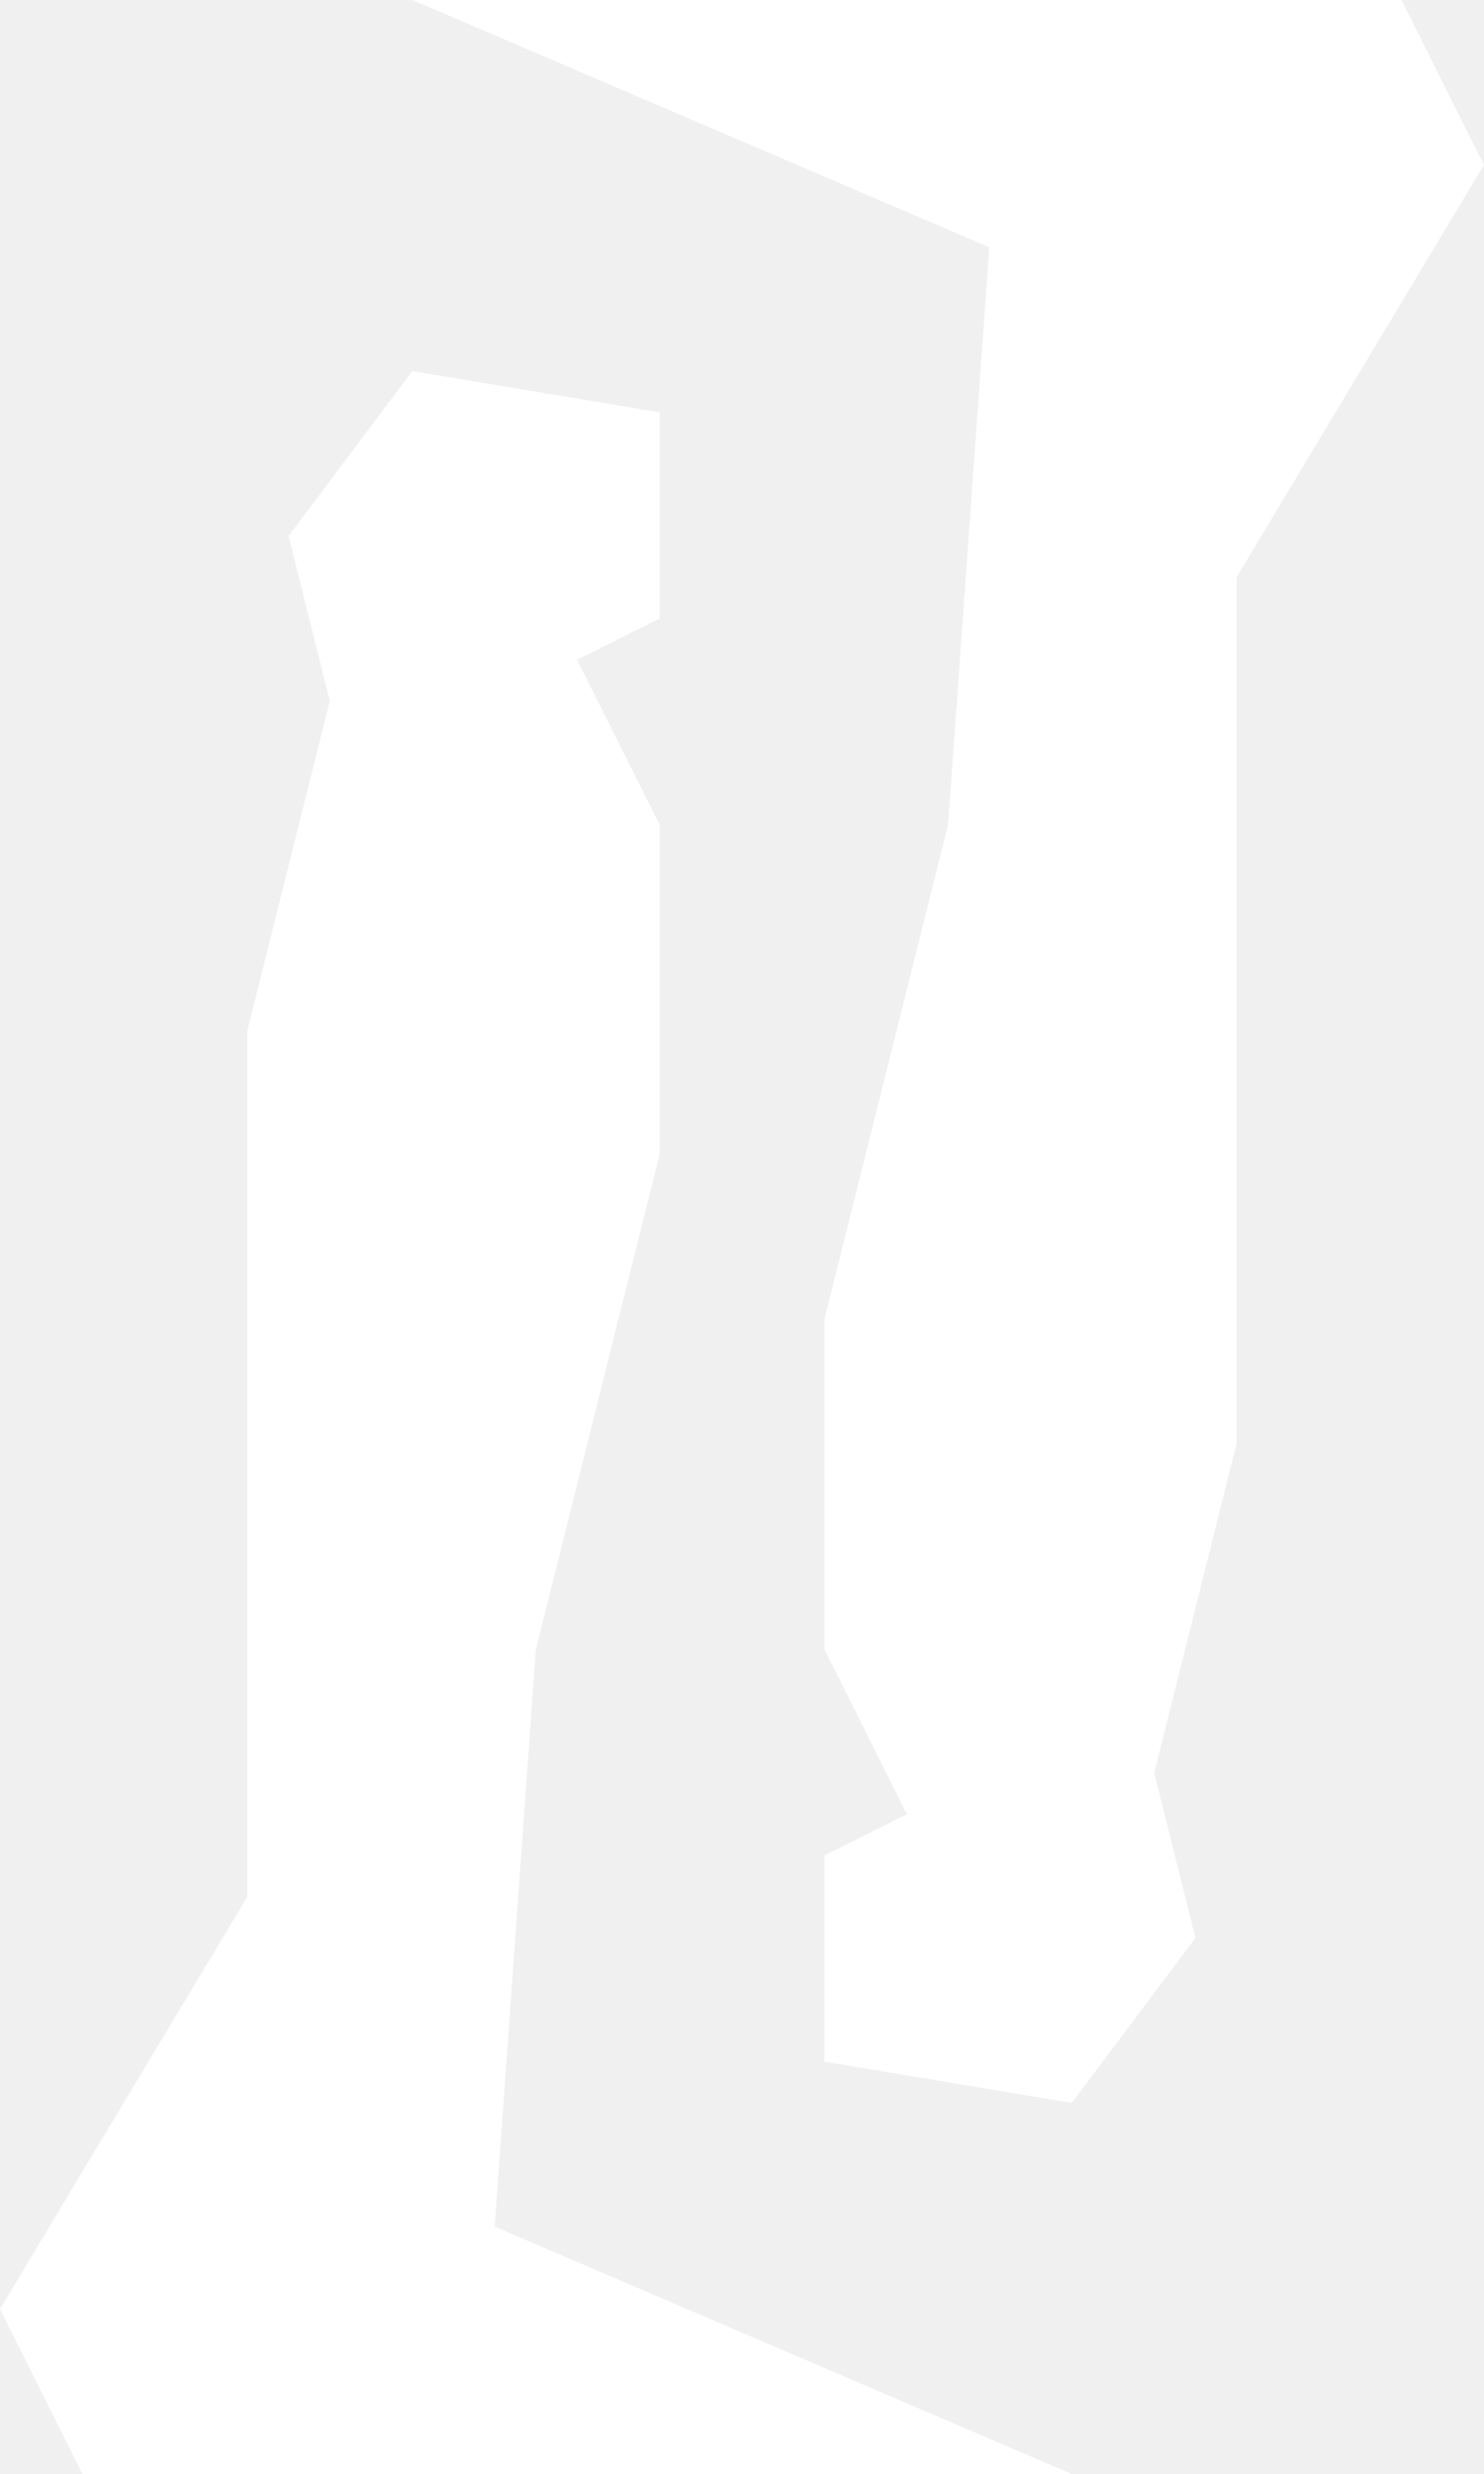
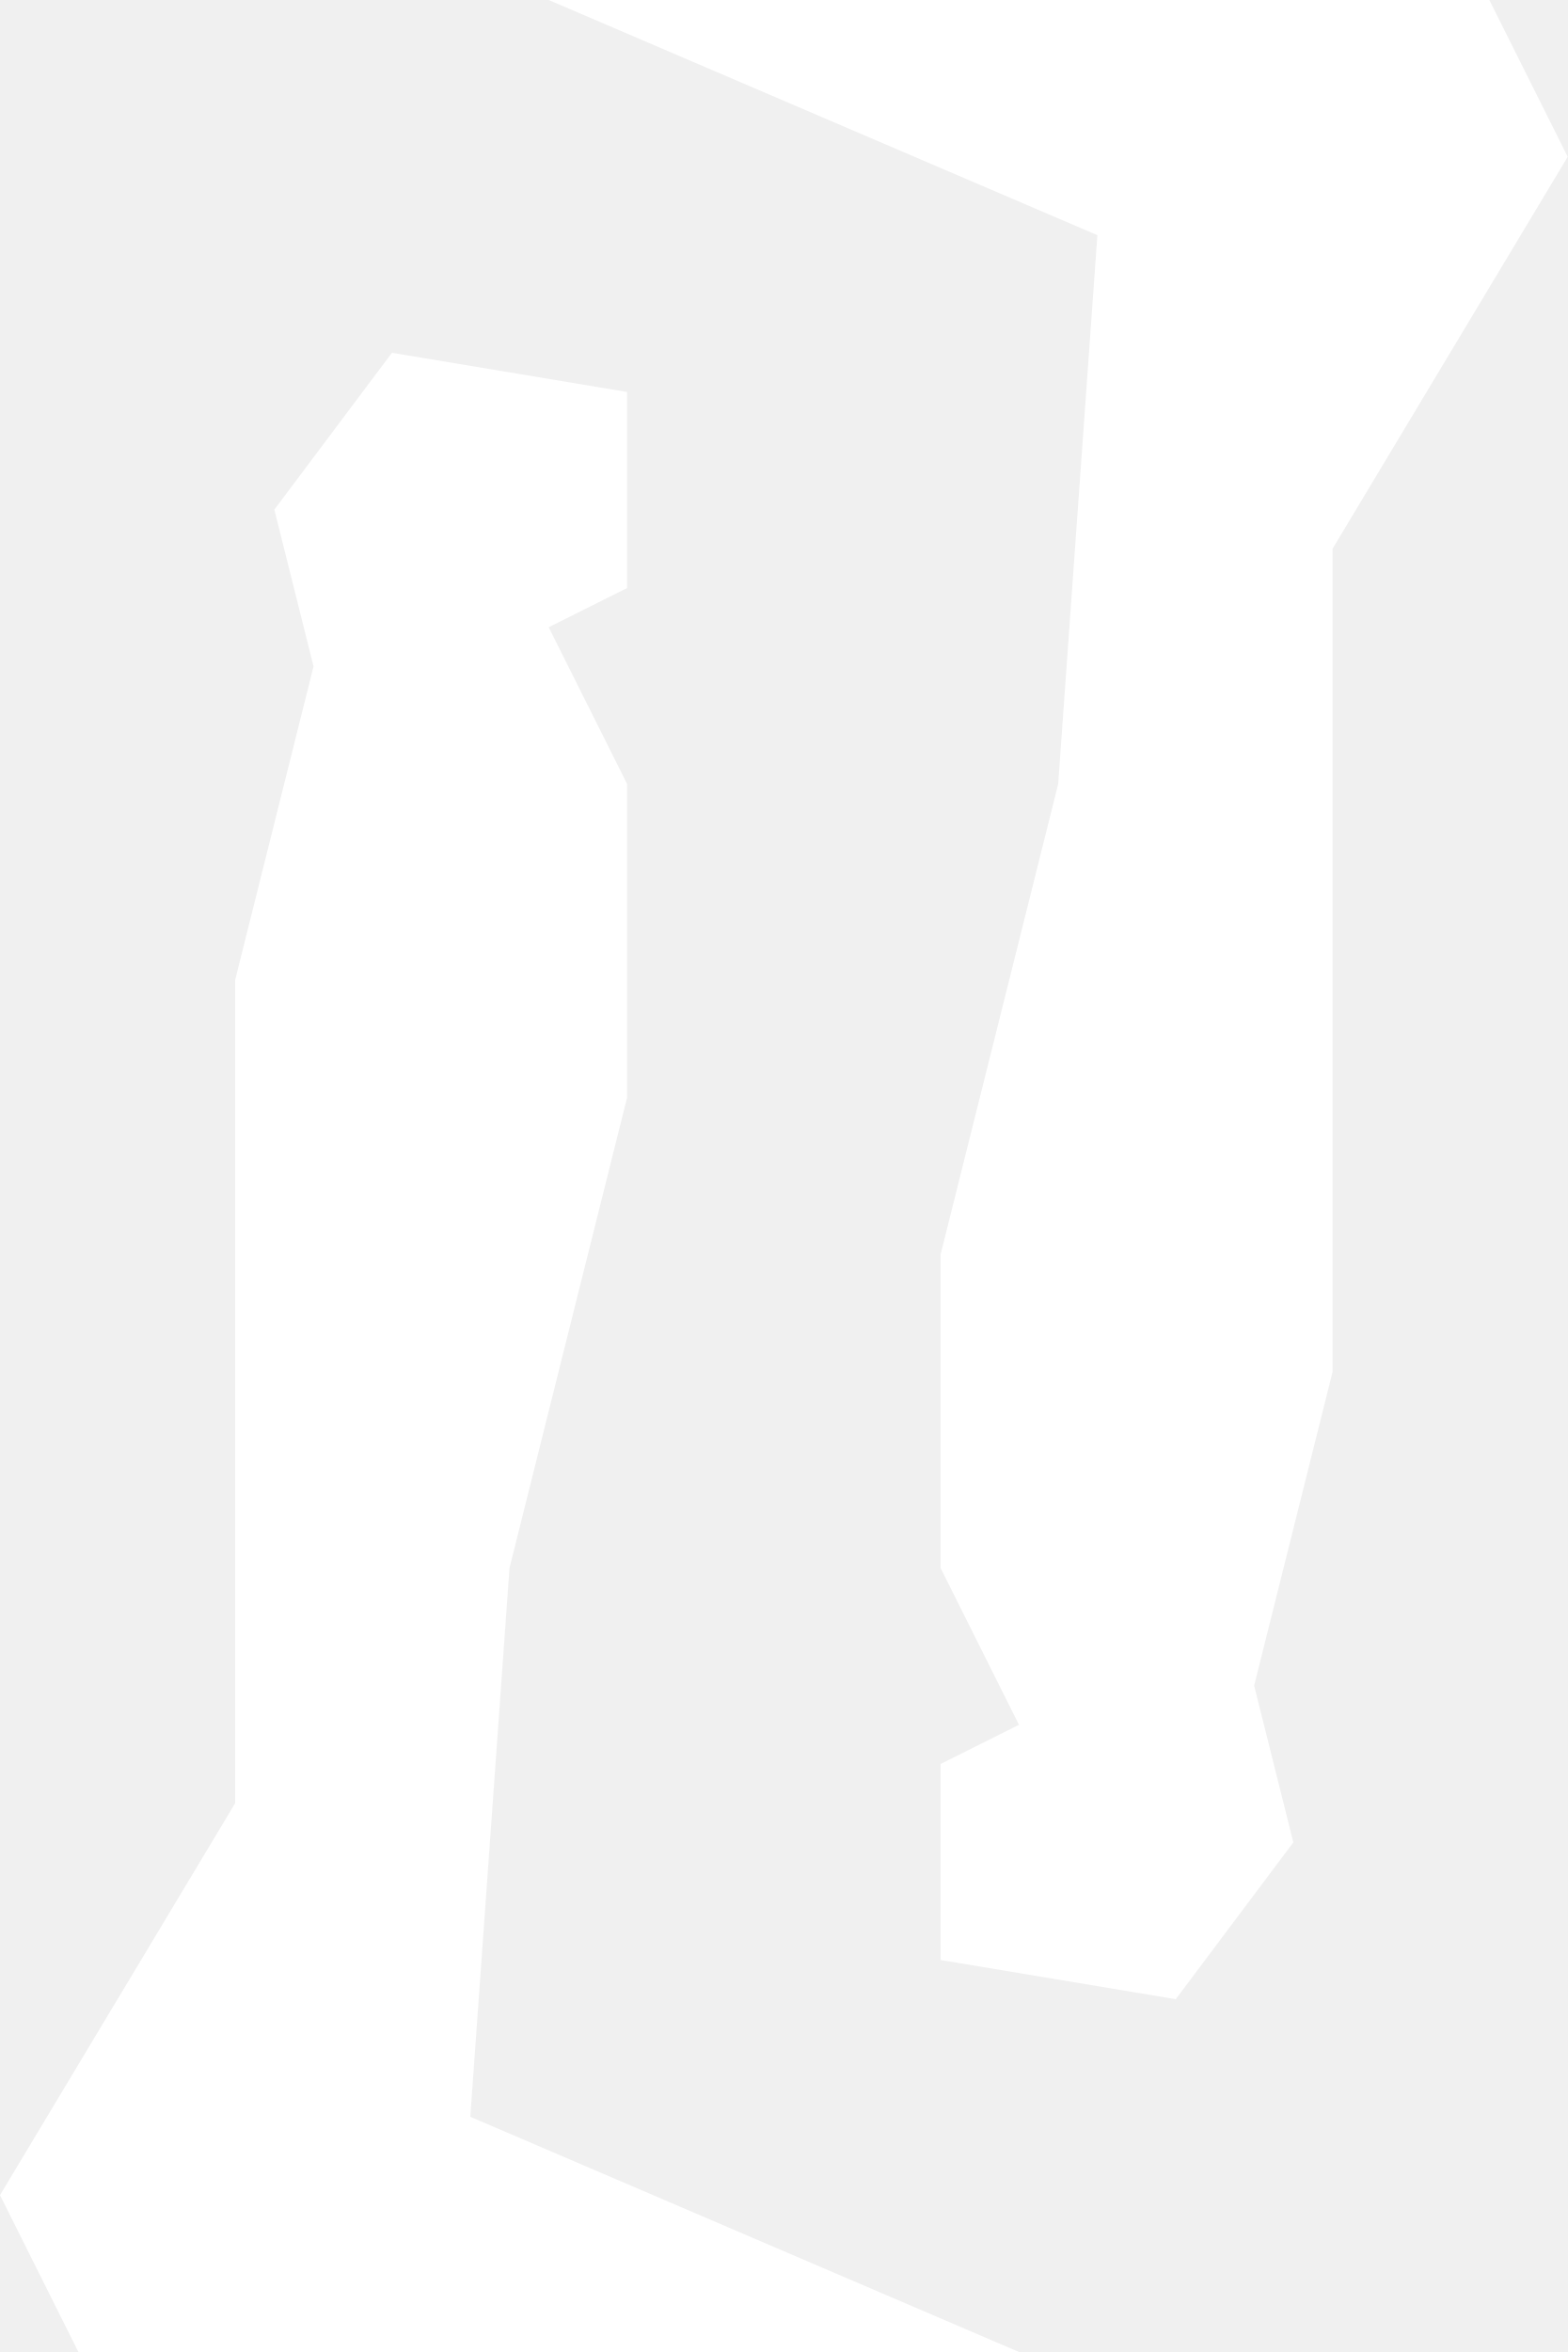
- <svg xmlns="http://www.w3.org/2000/svg" width="18" height="30" viewBox="0 0 18 30" fill="none">
+ <svg xmlns="http://www.w3.org/2000/svg" width="20" height="30" viewBox="0 0 20 30" fill="none">
  <path d="M8 10V14L6.5 20L6 27L13 30H1L0 28L3 23V12.5L4 8.5L3.5 6.5L5 4.5L8 5V7.5L7 8L8 10Z" fill="white" />
-   <path d="M10 20V16L11.5 10L12 3L5 -1.90735e-06H17L18 2L15 7L15 17.5L14 21.5L14.5 23.5L13 25.5L10 25V22.5L11 22L10 20Z" fill="white" />
+   <path d="M12 20V16L13.5 10L14 3L7 -1.90735e-06H19L20 2L17 7V17.5L16 21.5L16.5 23.5L15 25.5L12 25V22.5L13 22L12 20Z" fill="white" />
</svg>
